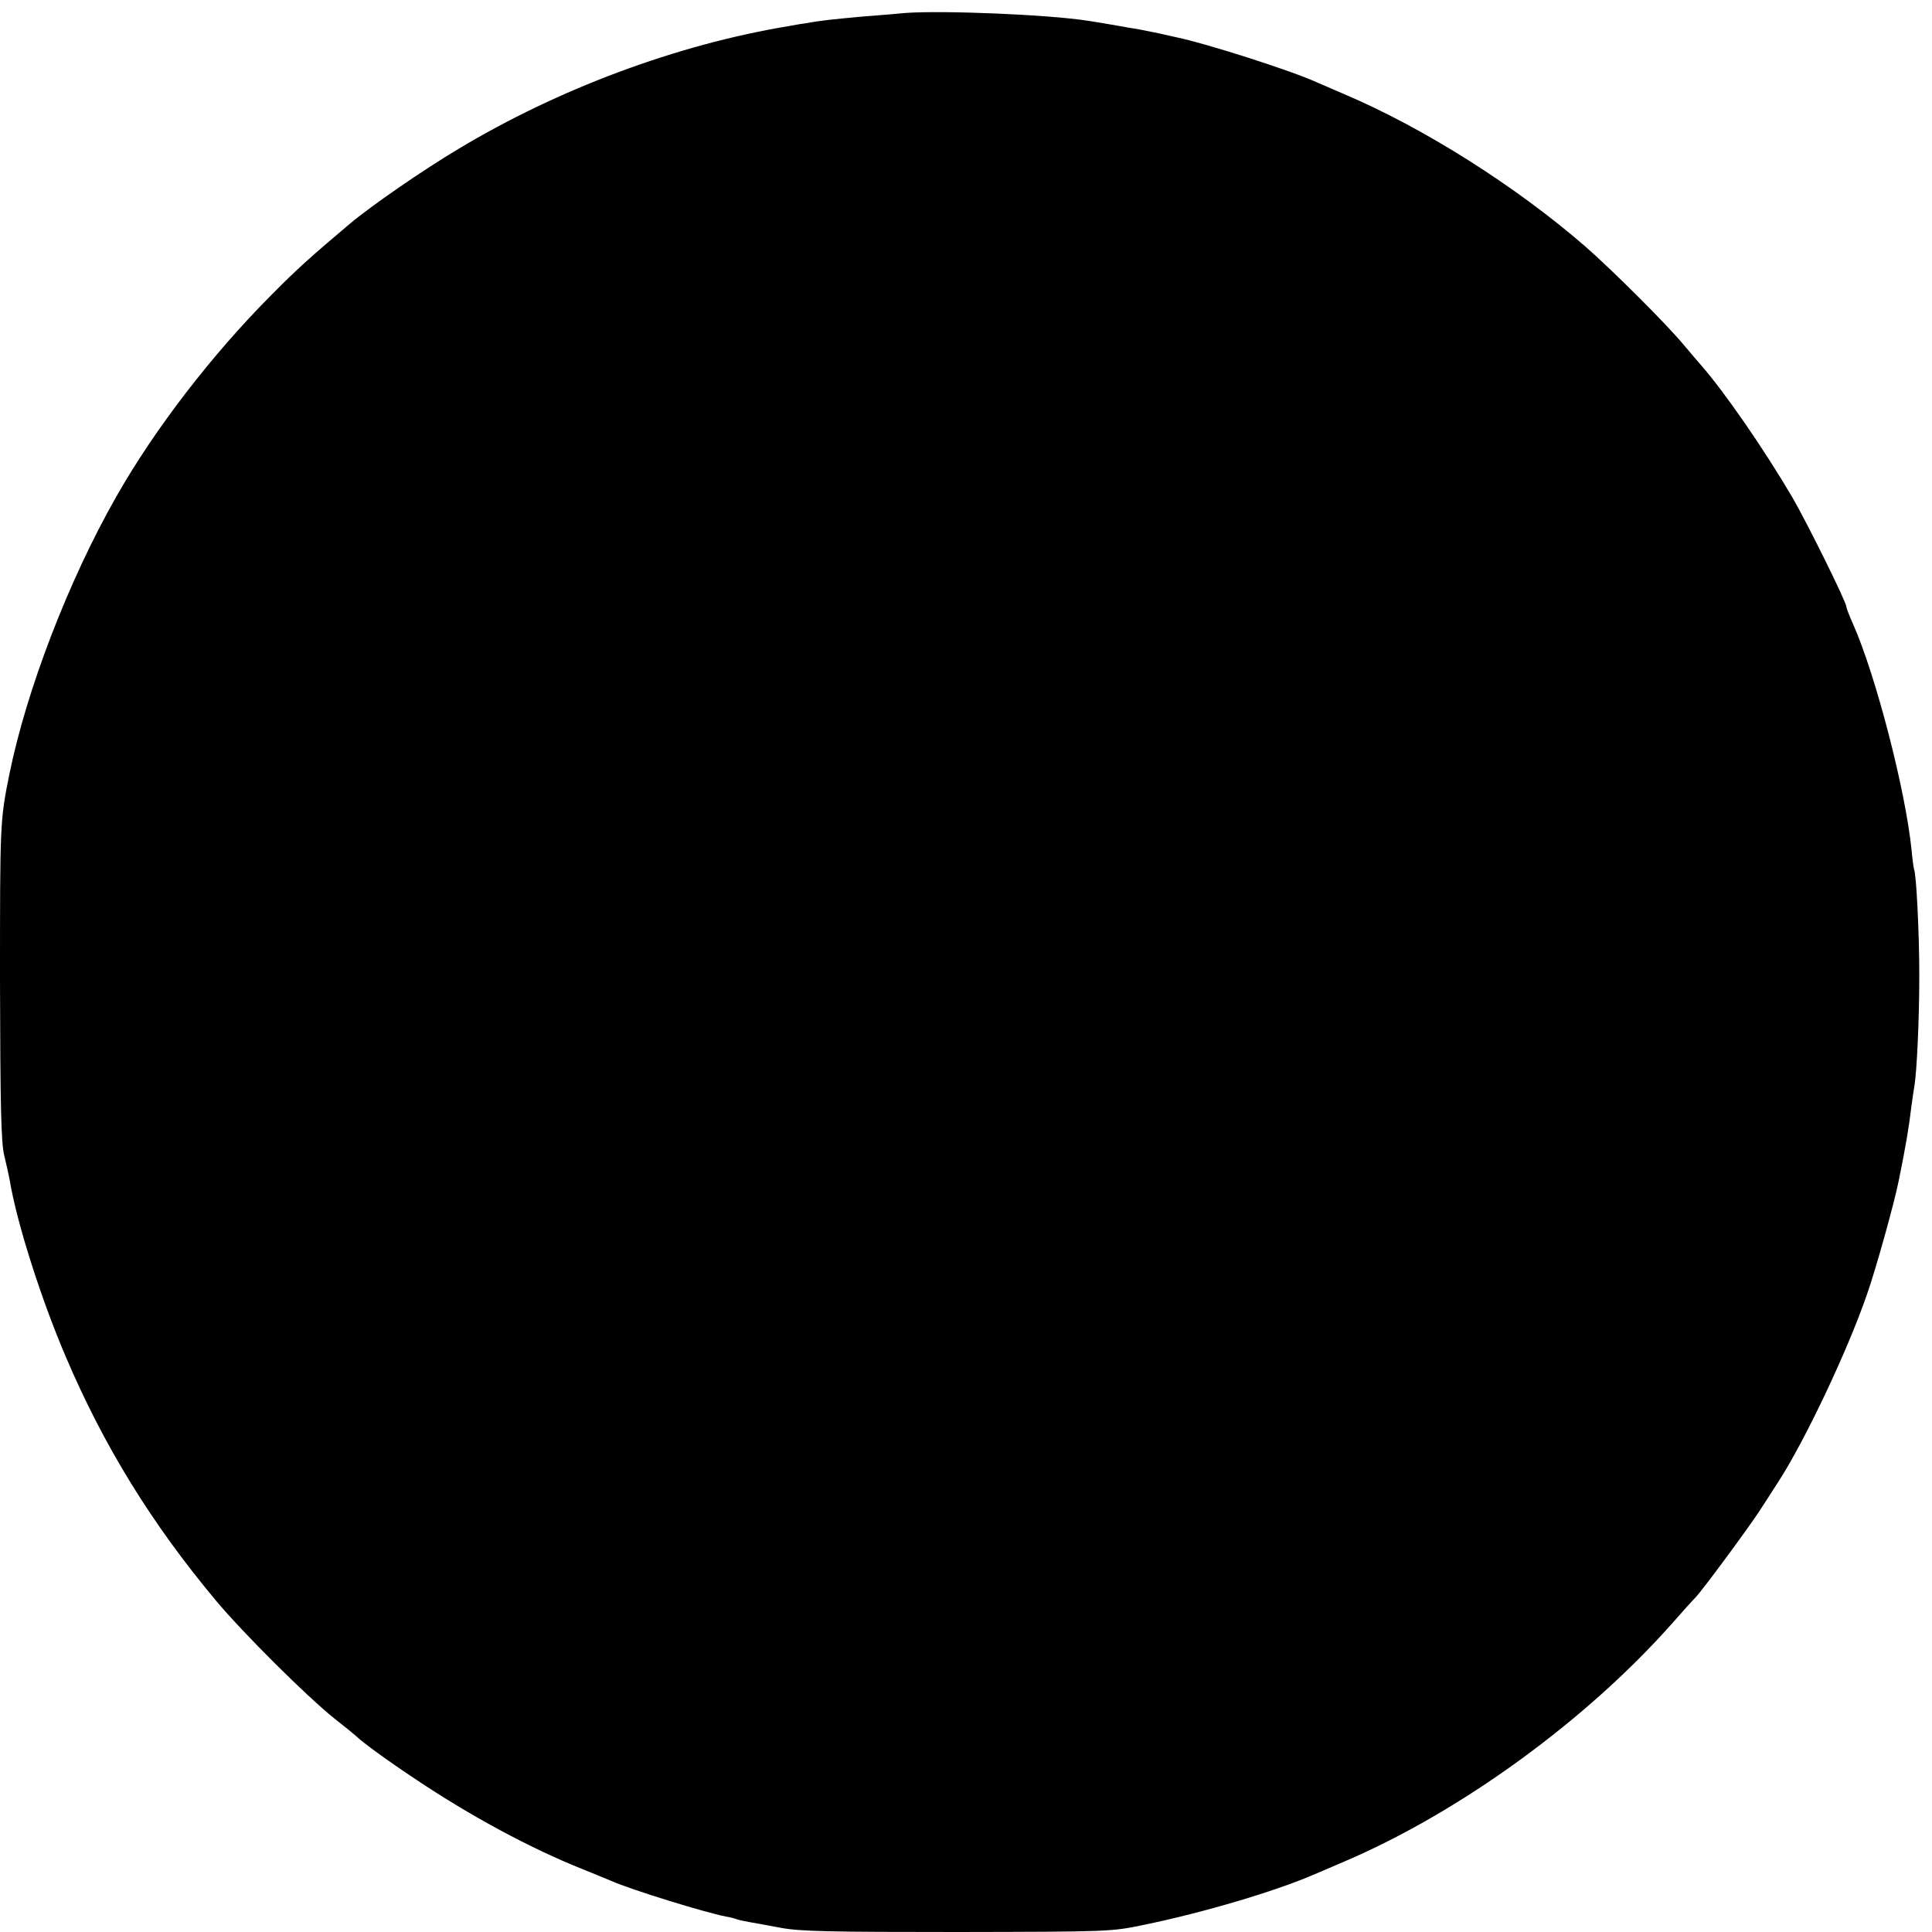
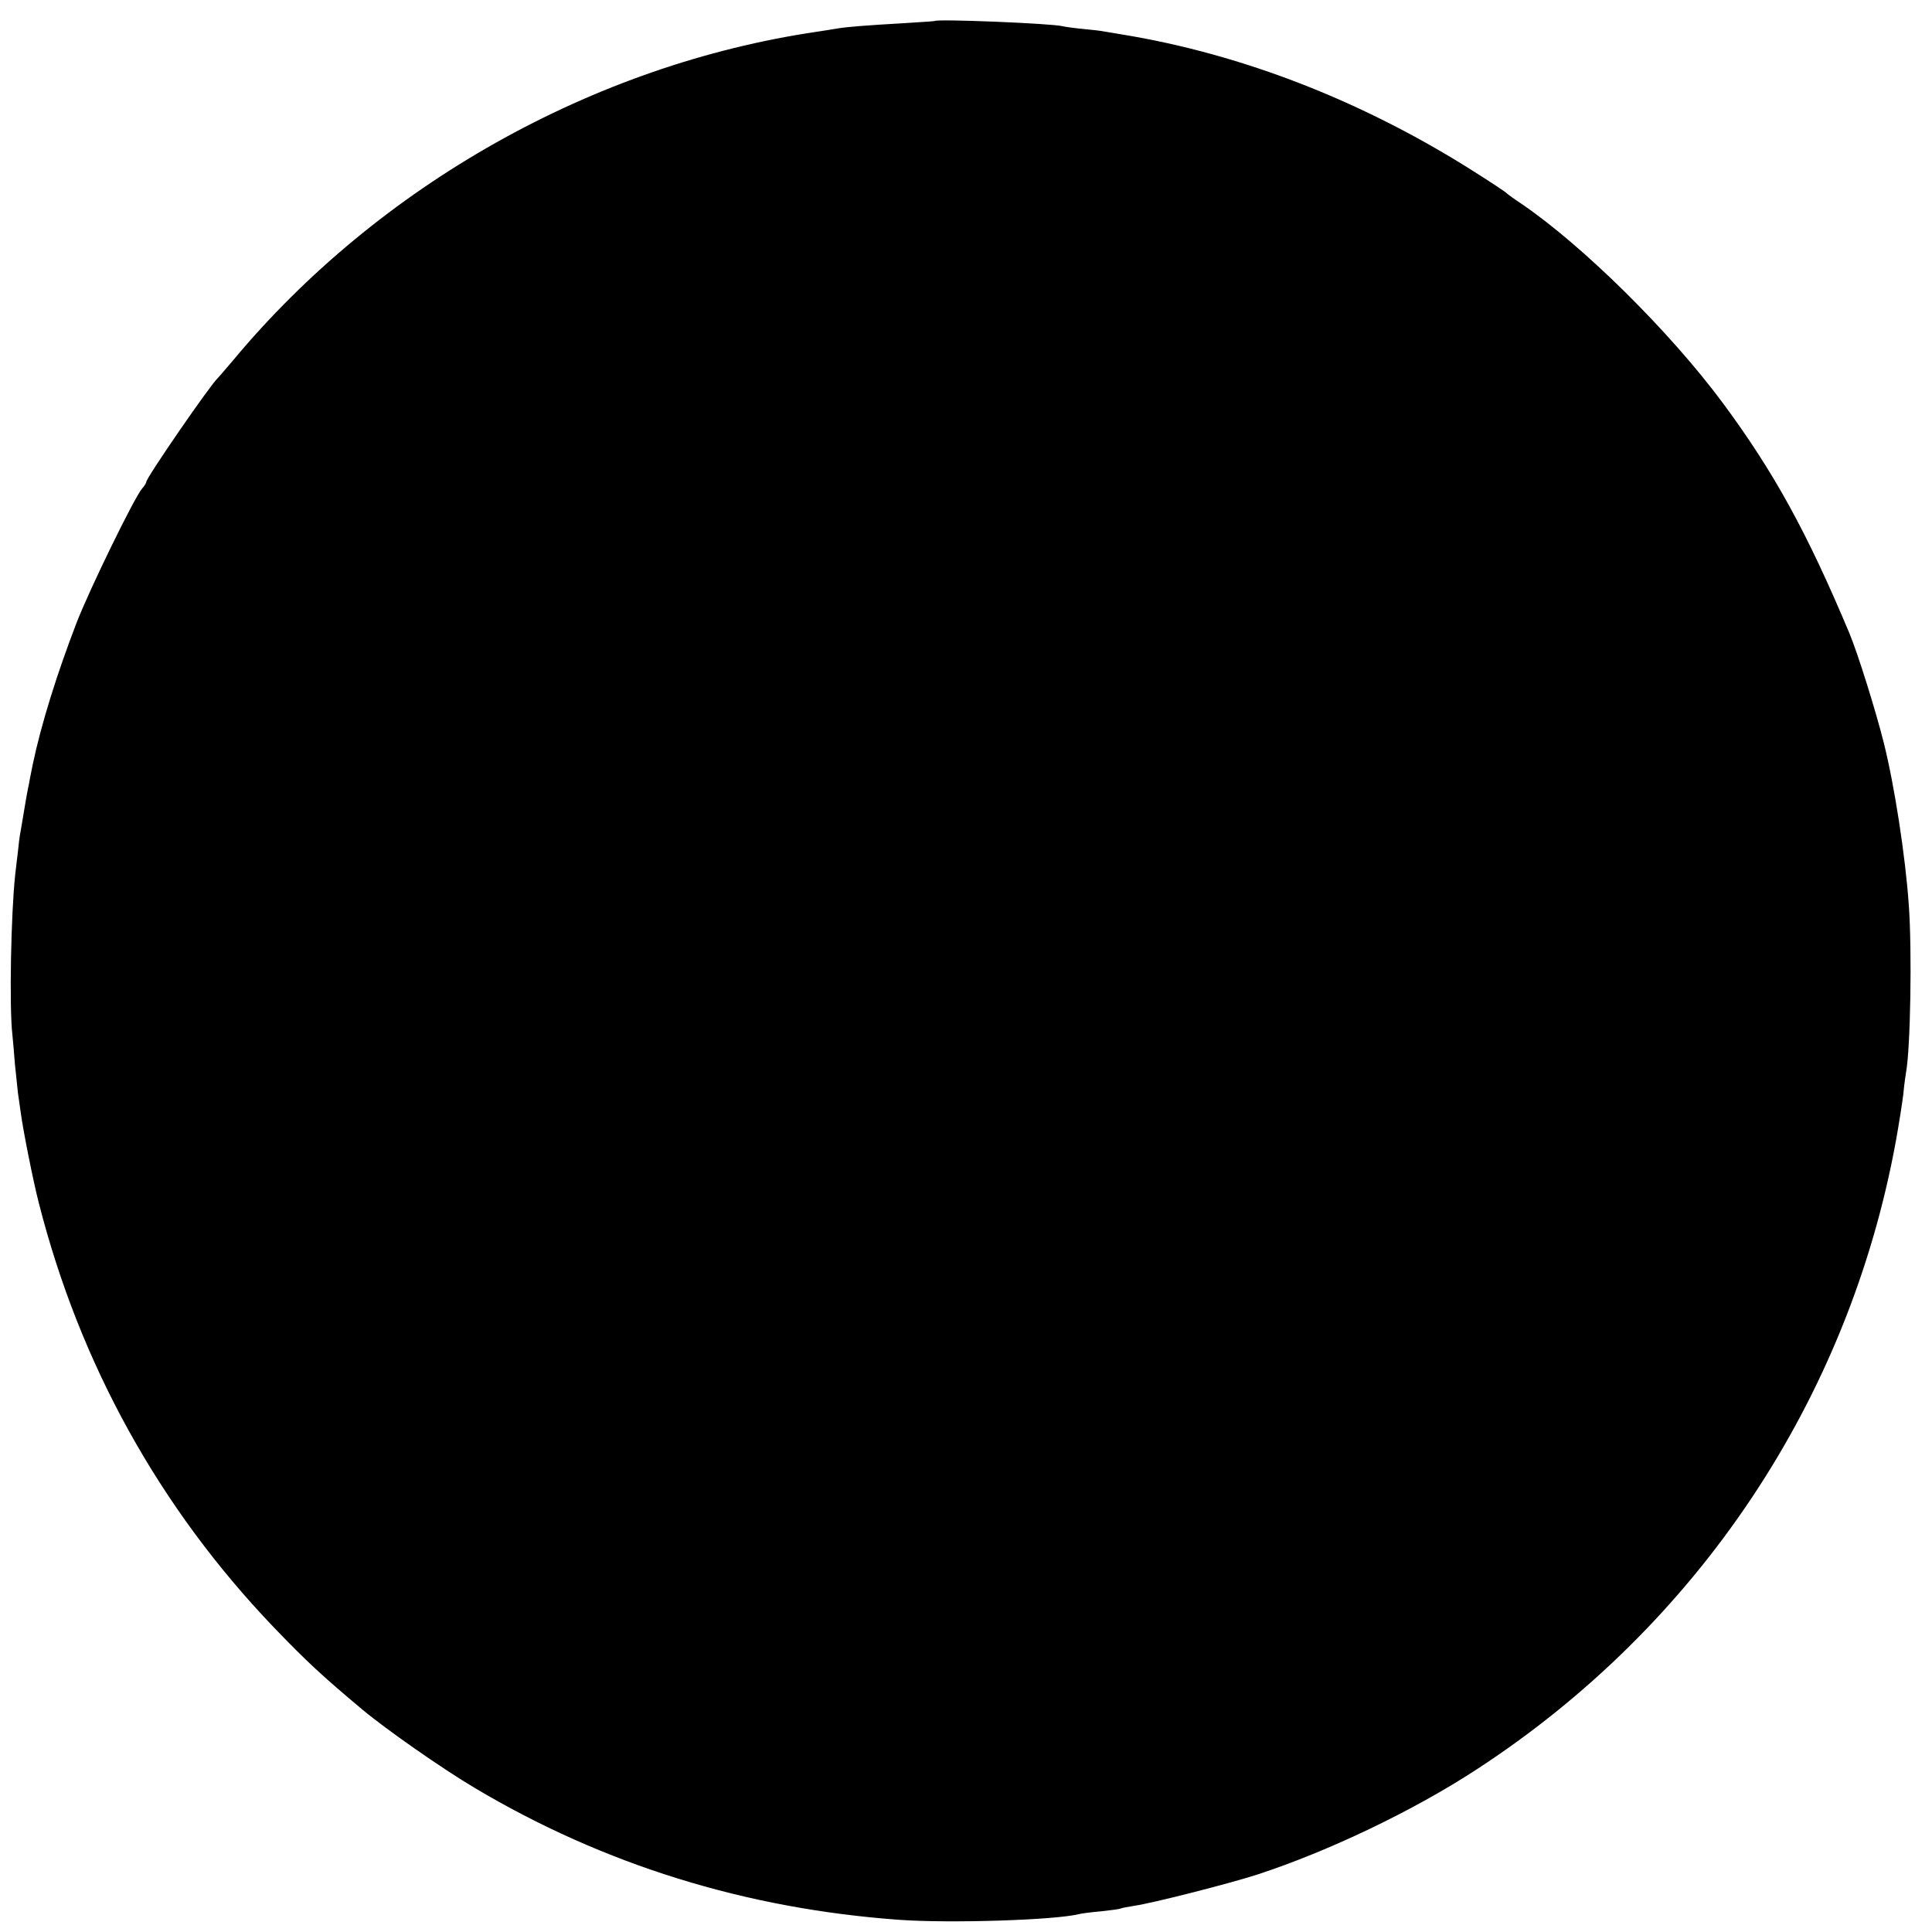
<svg xmlns="http://www.w3.org/2000/svg" version="1.0" width="700pt" height="700pt" viewBox="0 0 700 700" preserveAspectRatio="xMidYMid meet">
  <g transform="translate(0,700) scale(0.1,-0.1)" fill="#000000" stroke="none">
-     <path d="M3280 6953 c-19 -2 -89 -8 -155 -13 -109 -10 -150 -14 -210 -25 -11 -1 -38 -6 -60 -10 -403 -67 -832 -227 -1193 -444 -128 -76 -319 -208 -396 -273 -141 -119 -191 -164 -279 -253 -218 -218 -427 -490 -566 -735 -173 -304 -325 -700 -387 -1005 -34 -168 -34 -177 -34 -750 1 -454 4 -582 15 -630 8 -33 17 -73 20 -90 25 -153 114 -432 203 -640 138 -324 311 -605 545 -885 98 -117 327 -345 428 -426 41 -32 76 -61 79 -64 21 -21 114 -89 215 -156 200 -134 417 -251 605 -326 41 -17 89 -36 105 -43 72 -32 338 -114 415 -129 14 -2 32 -7 40 -10 8 -3 29 -7 45 -10 17 -3 68 -12 115 -21 70 -13 177 -15 640 -15 549 1 556 1 675 26 214 44 475 121 620 184 11 5 58 25 105 45 422 180 879 513 1191 866 35 40 72 81 82 91 26 27 189 248 231 312 20 31 52 80 71 110 96 149 249 472 319 675 32 90 100 335 115 411 26 127 38 199 46 269 4 30 9 63 11 75 9 50 18 244 18 401 0 156 -11 371 -19 385 -1 3 -6 34 -9 70 -22 217 -129 631 -212 819 -13 29 -24 57 -24 62 0 17 -142 304 -196 397 -101 172 -245 381 -330 478 -11 12 -39 46 -64 75 -62 75 -259 271 -355 355 -252 219 -587 431 -875 553 -41 18 -84 36 -95 41 -87 41 -402 142 -513 165 -9 2 -37 8 -62 14 -25 5 -61 12 -80 16 -19 3 -46 7 -60 10 -24 4 -67 12 -120 20 -141 22 -521 38 -660 28z" />
+     <path d="M3387 6924 c-1 -1 -51 -4 -112 -8 -139 -8 -202 -13 -240 -19 -16 -3 -50 -8 -75 -12 -810 -119 -1588 -557 -2115 -1190 -28 -33 -53 -62 -56 -65 -24 -20 -259 -361 -259 -376 0 -4 -7 -15 -15 -24 -27 -30 -190 -364 -237 -485 -72 -187 -129 -370 -159 -513 -5 -26 -12 -58 -14 -72 -5 -22 -11 -55 -30 -170 -4 -19 -8 -53 -10 -75 -3 -22 -7 -60 -10 -85 -15 -137 -22 -479 -10 -580 2 -19 6 -66 9 -105 4 -38 9 -86 11 -105 3 -19 7 -51 10 -70 9 -68 46 -253 66 -330 149 -584 437 -1103 849 -1534 122 -127 176 -177 324 -301 85 -71 288 -213 406 -283 467 -278 982 -438 1540 -478 184 -13 564 -1 650 21 8 2 44 7 80 10 36 4 67 8 70 10 3 2 26 6 50 10 64 9 339 79 445 113 260 85 567 232 795 381 803 523 1348 1341 1519 2276 11 61 23 137 27 170 3 33 8 69 10 80 16 86 22 440 10 605 -12 176 -52 435 -91 590 -30 119 -94 323 -124 395 -154 367 -274 585 -459 835 -192 259 -507 570 -730 722 -26 17 -49 34 -52 37 -3 4 -48 34 -100 67 -409 263 -855 438 -1300 510 -25 4 -52 9 -60 10 -8 2 -42 6 -75 9 -33 3 -67 8 -75 10 -37 10 -453 27 -463 19z" />
  </g>
</svg>
